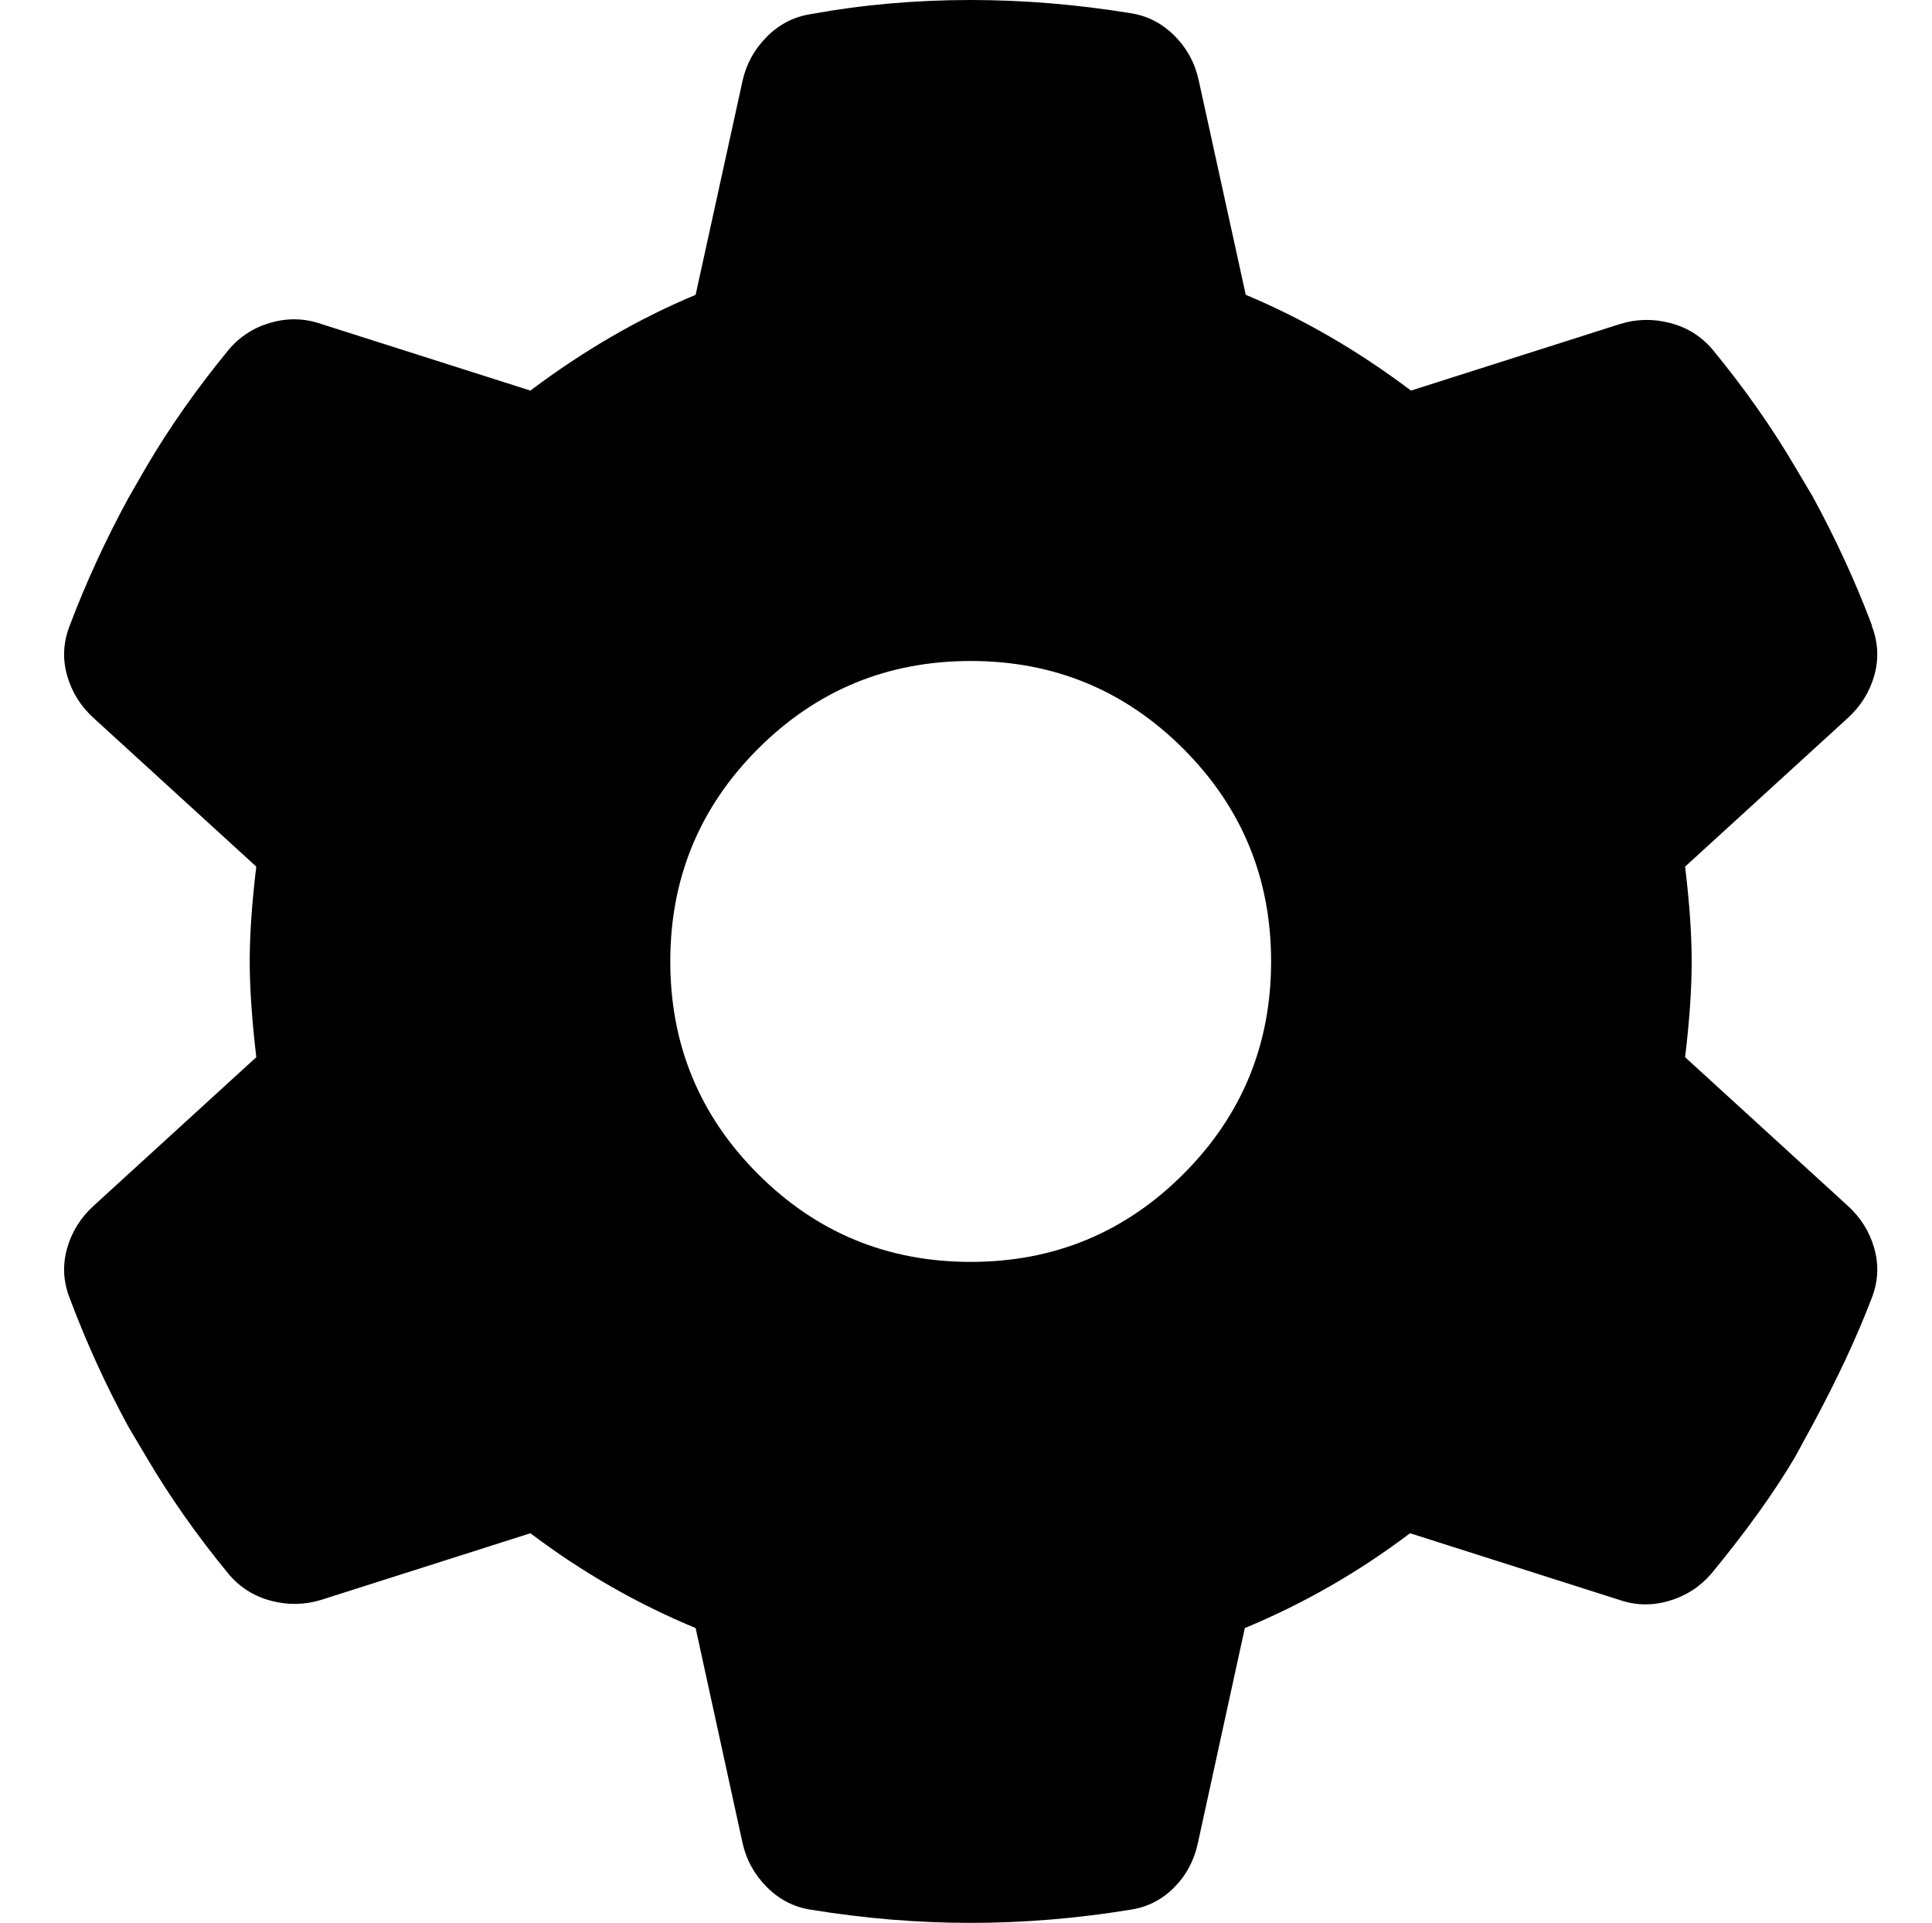
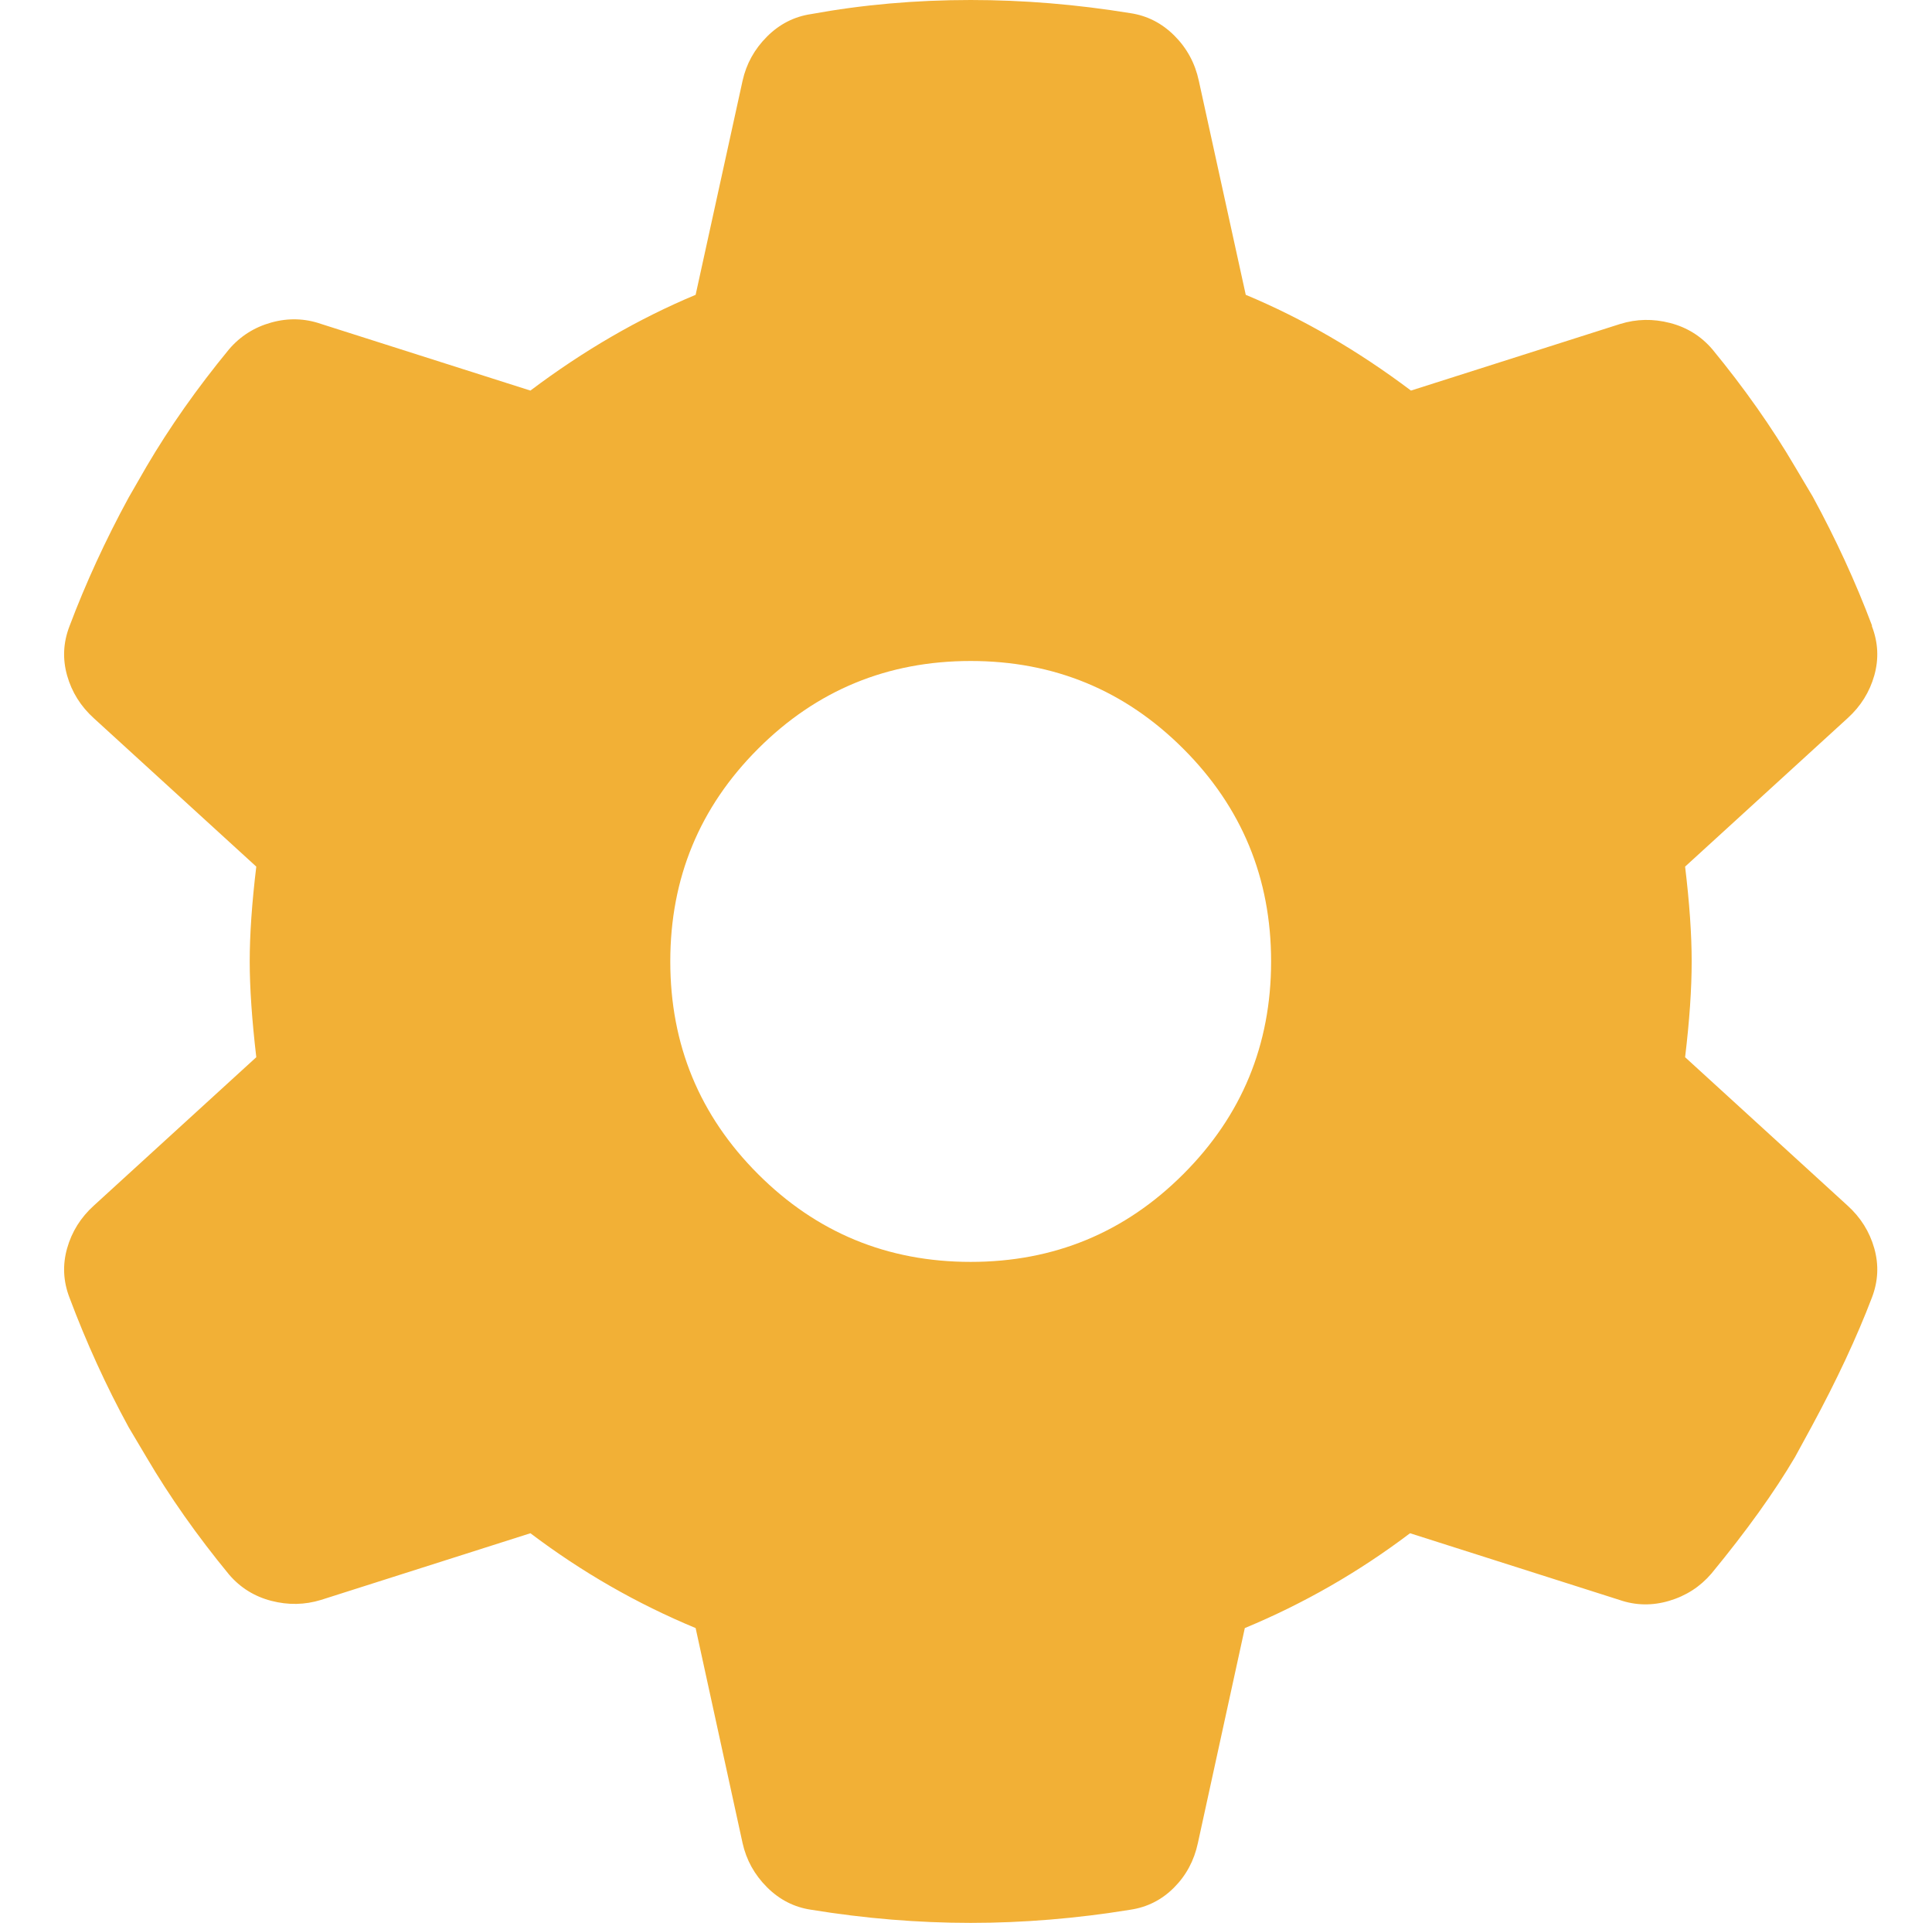
<svg xmlns="http://www.w3.org/2000/svg" version="1.1" viewBox="-10 0 2058 2048">
  <g transform="matrix(1 0 0 -1 0 1638)">
-     <path fill="currentColor" d="M1984 971q10 -26 2.5 -52.5t-28.5 -45.5l-173 -158q7 -58 7 -101q0 -44 -7 -102l173 -158q21 -19 28.5 -45.5t-2.5 -52.5q-24 -63 -64 -137l-18 -33q-33 -56 -89 -124q-18 -21 -45 -29t-53 1l-223 71q-82 -62 -176 -101l-50 -229q-6 -28 -25.5 -47.5t-46.5 -23.5 q-86 -14 -170 -14t-170 14q-27 4 -47 24t-26 47l-50 229q-94 39 -176 101l-223 -71q-26 -8 -53 -1t-45 28q-51 62 -88 125l-19 32q-36 66 -63 138q-10 26 -2.5 52.5t28.5 45.5l173 158q-7 60 -7 102q0 43 7 101l-173 158q-21 19 -28.5 45.5t2.5 52.5q26 69 63 137l19 33 q37 63 88 125q18 21 45 28.5t53 -1.5l223 -71q85 64 176 102l50 228q6 27 26 47t47 24q82 15 170 15q84 0 170 -14q27 -4 47 -24t26 -48l50 -228q91 -38 176 -102l223 71q26 8 53 1t45 -28q51 -62 88 -125l19 -32q37 -68 63 -137v-1zM1024 294q133 0 226.5 93.5t93.5 226.5 t-93.5 226.5t-226.5 93.5t-226.5 -93.5t-93.5 -226.5t93.5 -226.5t226.5 -93.5z" />
+     <path fill="#f2b036" d="M1984 971q10 -26 2.5 -52.5t-28.5 -45.5l-173 -158q7 -58 7 -101q0 -44 -7 -102l173 -158q21 -19 28.5 -45.5t-2.5 -52.5q-24 -63 -64 -137l-18 -33q-33 -56 -89 -124q-18 -21 -45 -29t-53 1l-223 71q-82 -62 -176 -101l-50 -229q-6 -28 -25.5 -47.5t-46.5 -23.5 q-86 -14 -170 -14t-170 14q-27 4 -47 24t-26 47l-50 229q-94 39 -176 101l-223 -71q-26 -8 -53 -1t-45 28q-51 62 -88 125l-19 32q-36 66 -63 138q-10 26 -2.5 52.5t28.5 45.5l173 158q-7 60 -7 102q0 43 7 101l-173 158q-21 19 -28.5 45.5t2.5 52.5q26 69 63 137l19 33 q37 63 88 125q18 21 45 28.5t53 -1.5l223 -71q85 64 176 102l50 228q6 27 26 47t47 24q82 15 170 15q84 0 170 -14q27 -4 47 -24t26 -48l50 -228q91 -38 176 -102l223 71q26 8 53 1t45 -28q51 -62 88 -125l19 -32q37 -68 63 -137v-1zM1024 294q133 0 226.5 93.5t93.5 226.5 t-93.5 226.5t-226.5 93.5t-226.5 -93.5t-93.5 -226.5t93.5 -226.5t226.5 -93.5z" />
  </g>
</svg>
